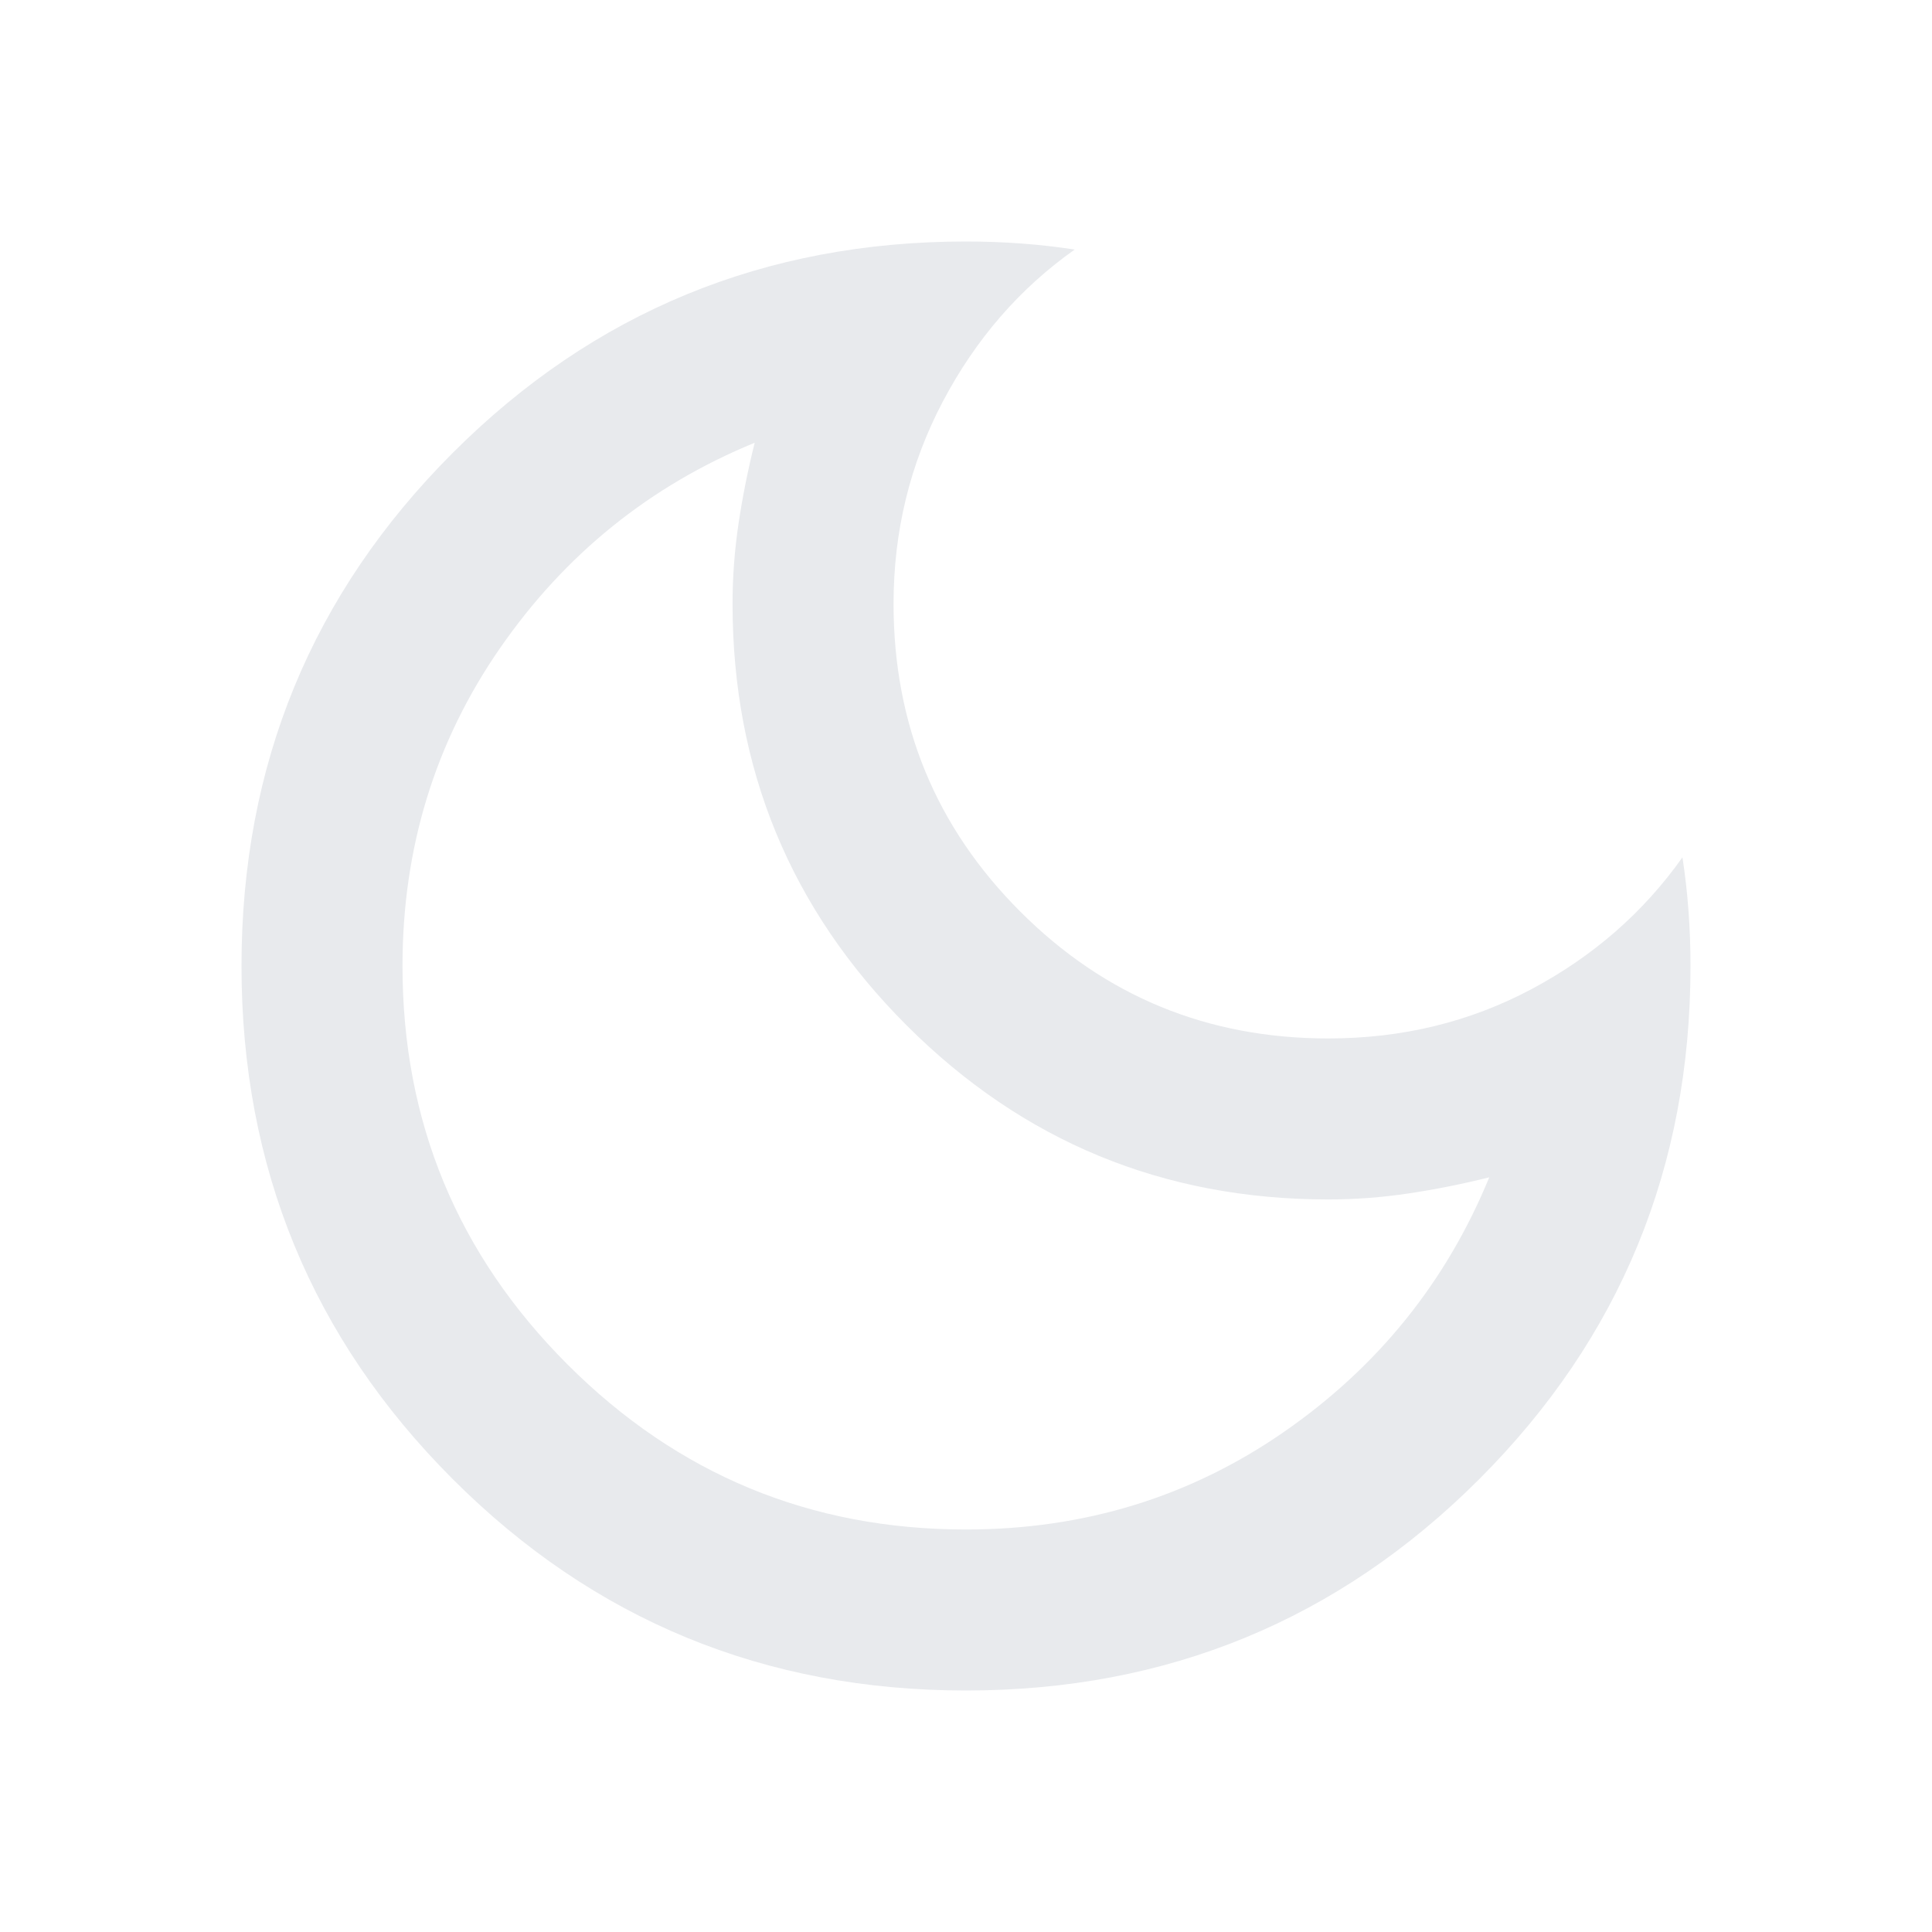
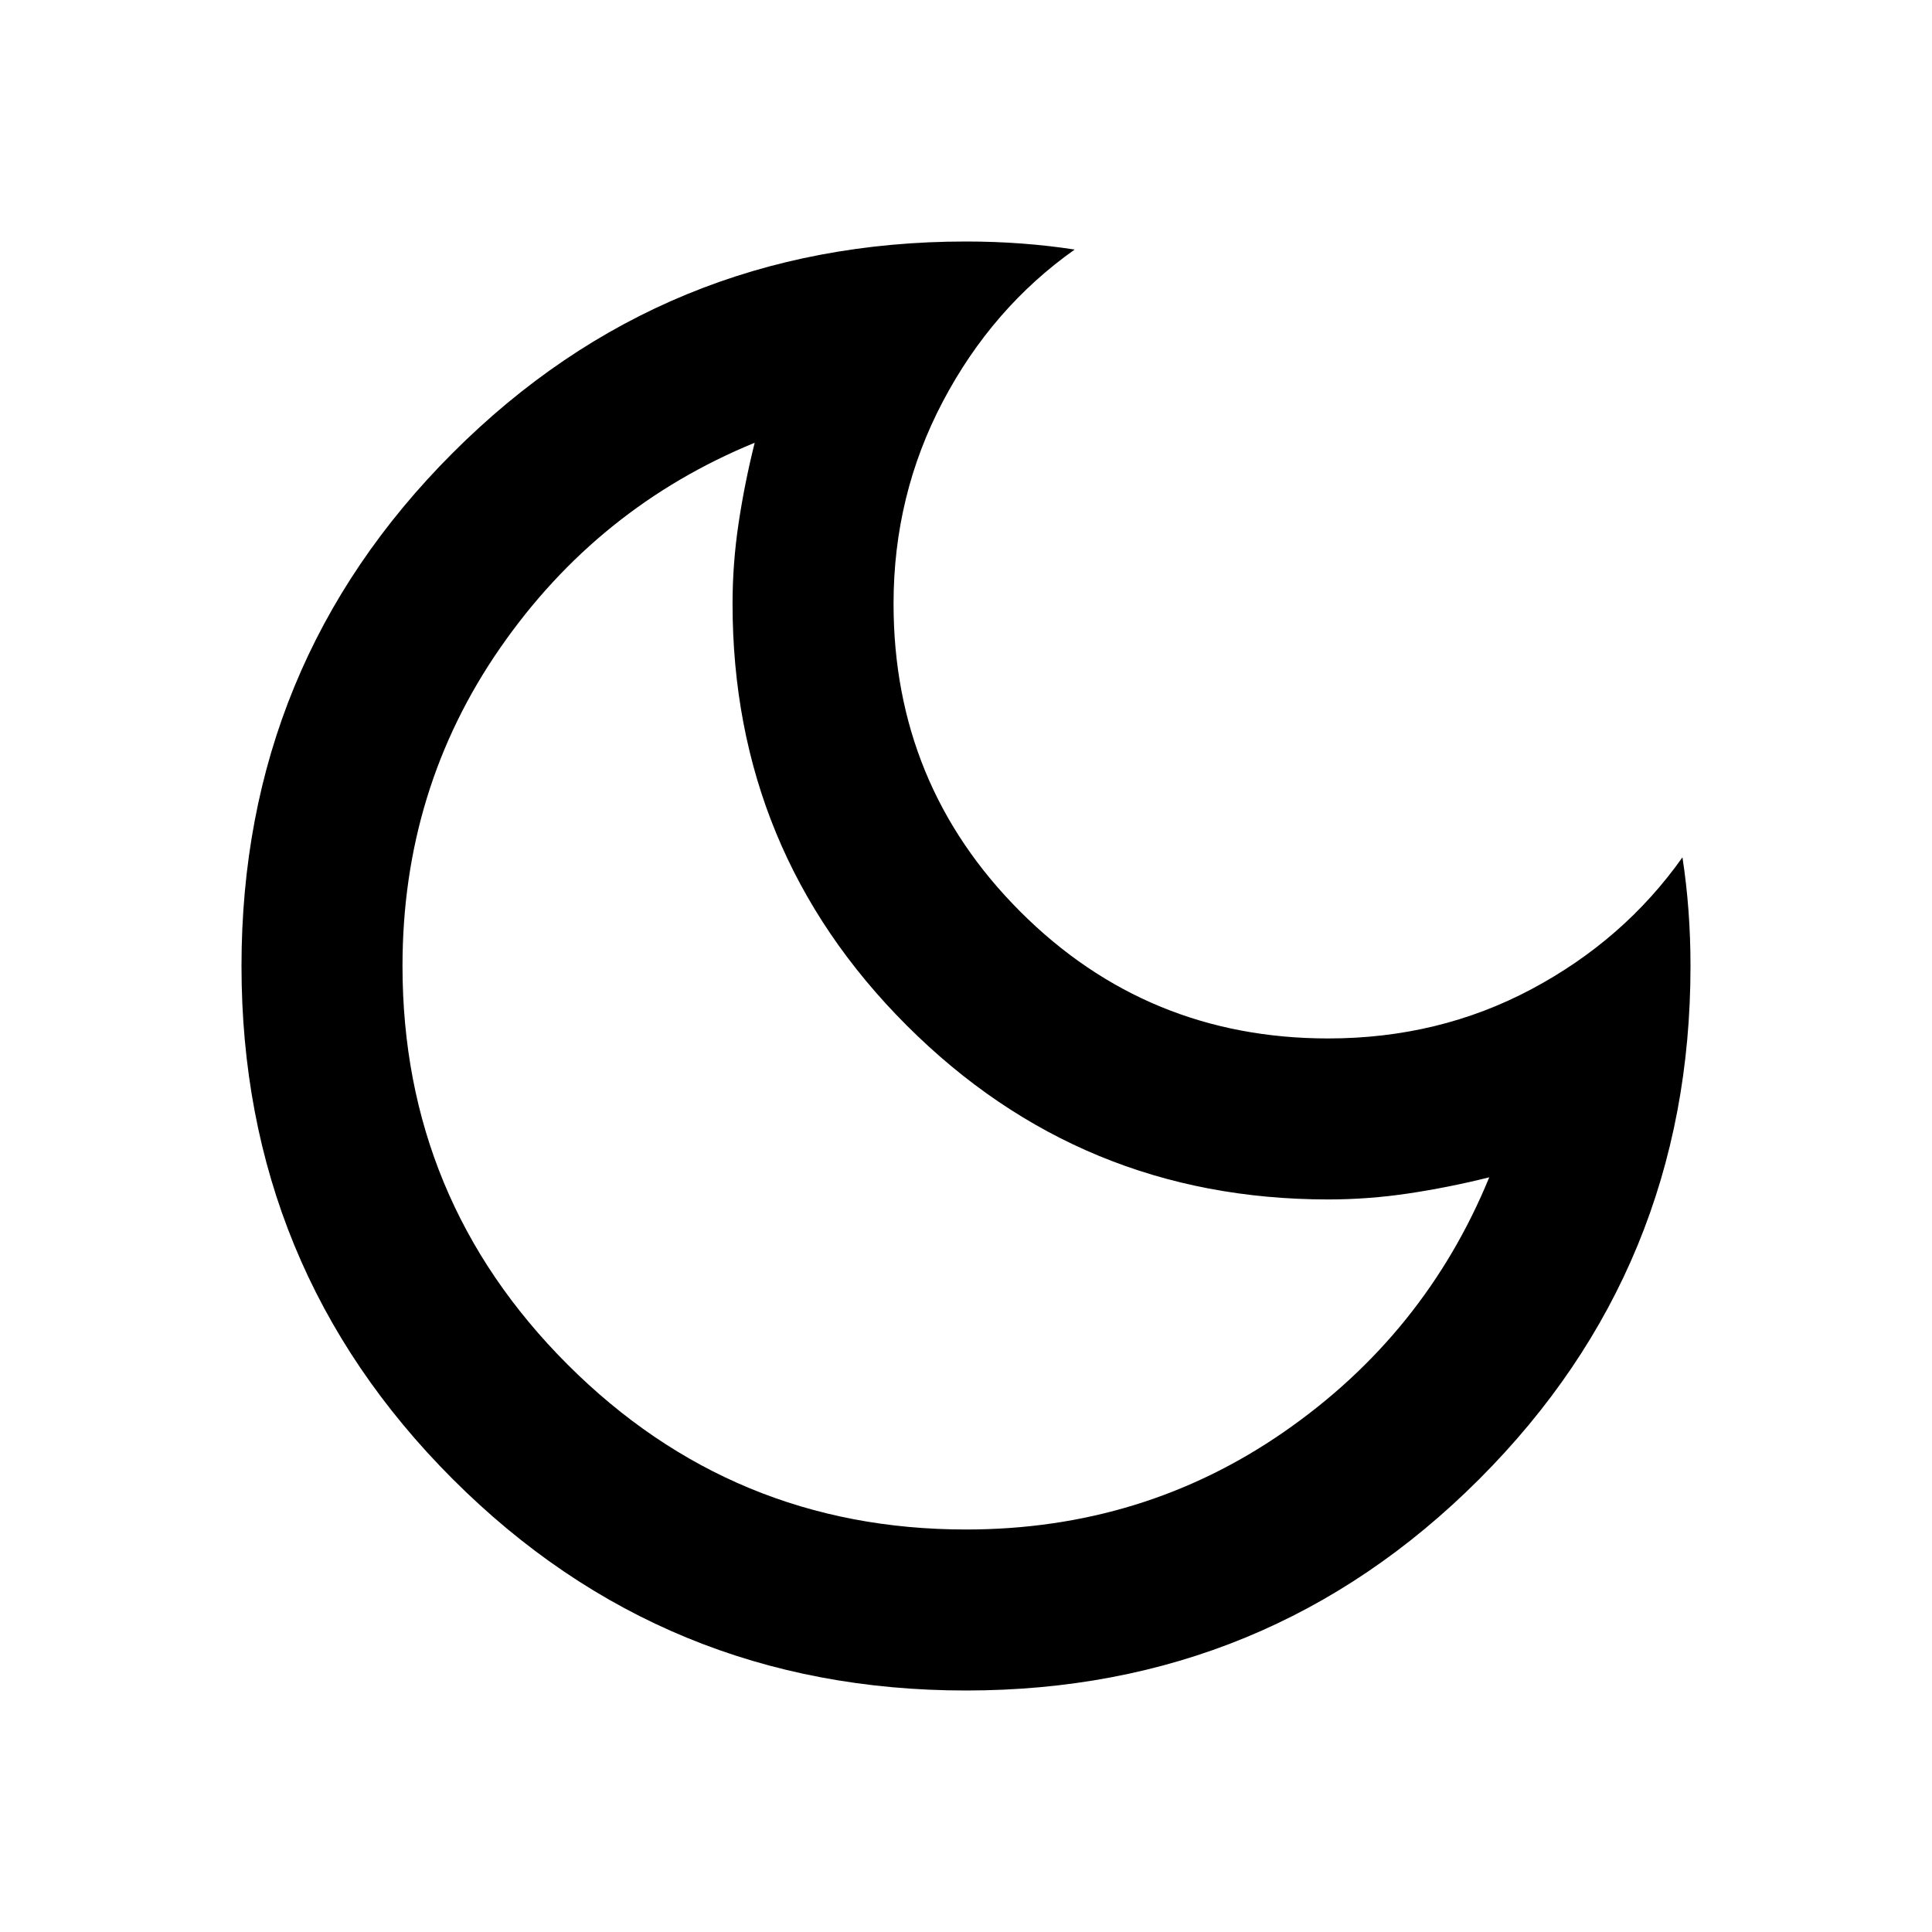
- <svg xmlns="http://www.w3.org/2000/svg" height="24px" viewBox="0 -960 960 960" width="24px" fill="#e8eaed">
+ <svg xmlns="http://www.w3.org/2000/svg" height="24px" viewBox="0 -960 960 960" width="24px" fill="currentColor">
  <path d="M480-120q-150 0-255-105T120-480q0-150 105-255t255-105q14 0 27.5 1t26.5 3q-41 29-65.5 75.5T444-660q0 90 63 153t153 63q55 0 101-24.5t75-65.5q2 13 3 26.5t1 27.5q0 150-105 255T480-120Zm0-80q88 0 158-48.5T740-375q-20 5-40 8t-40 3q-123 0-209.5-86.5T364-660q0-20 3-40t8-40q-78 32-126.5 102T200-480q0 116 82 198t198 82Zm-10-270Z" />
</svg>
